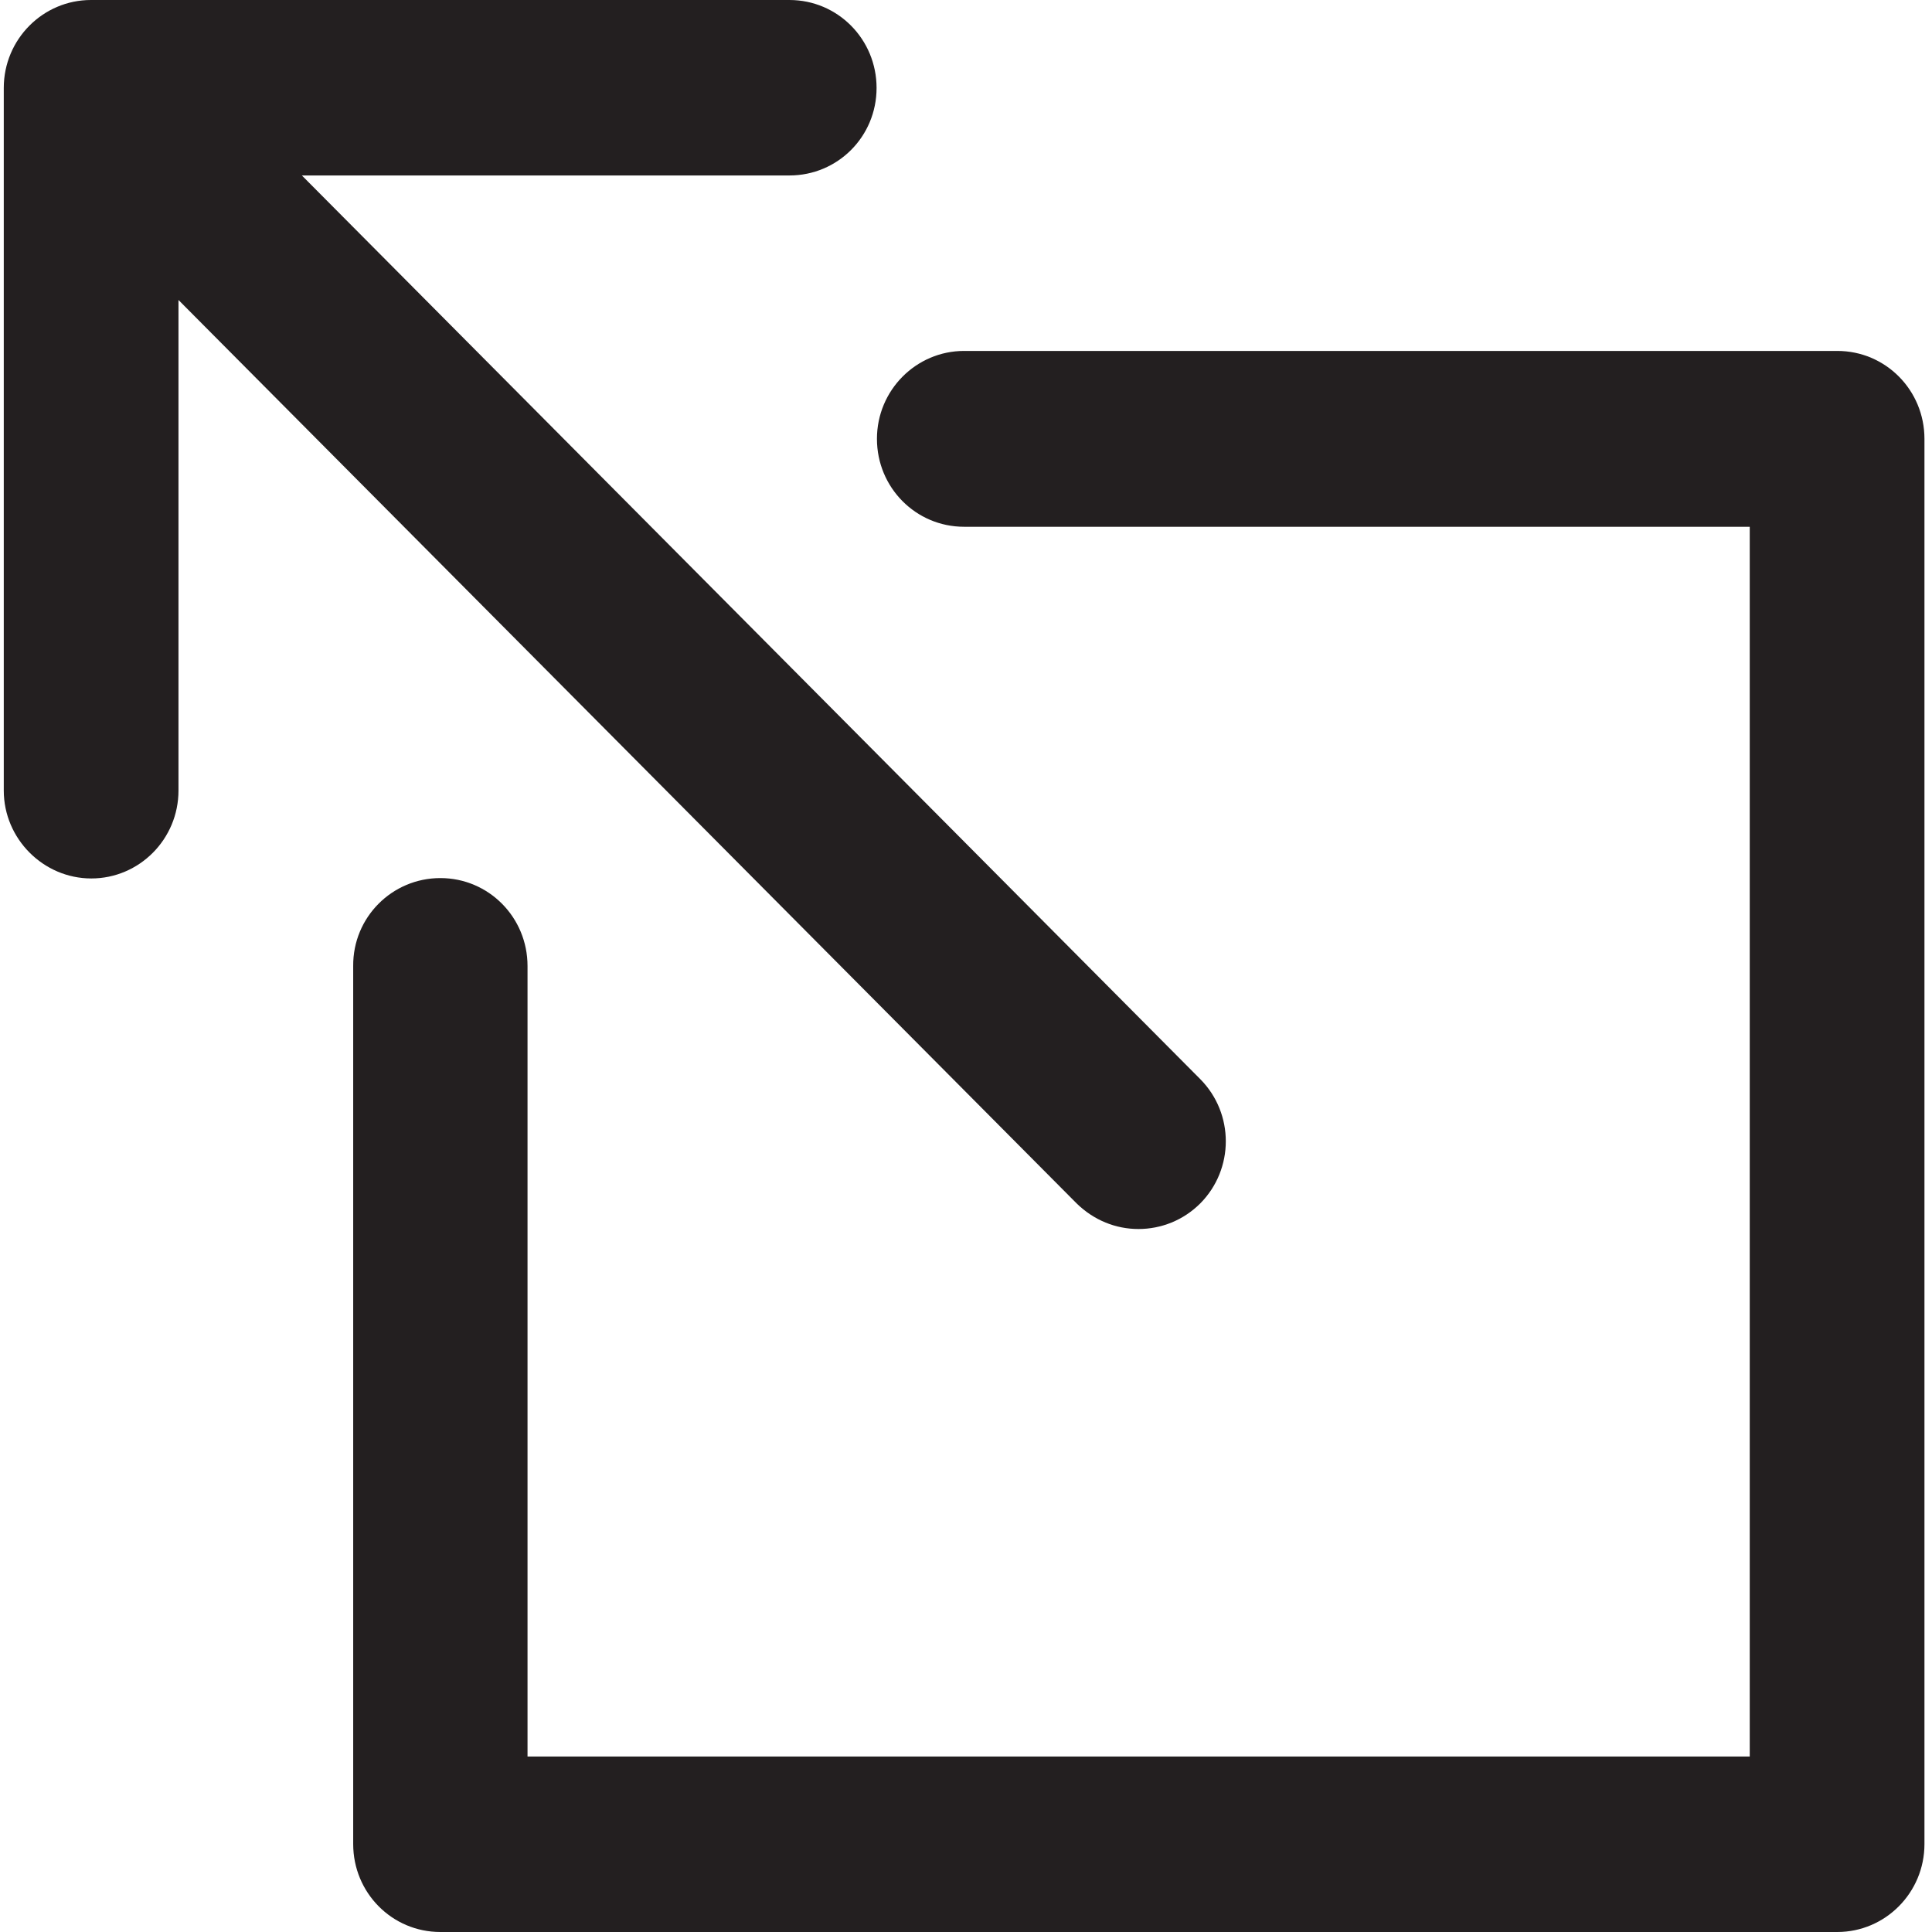
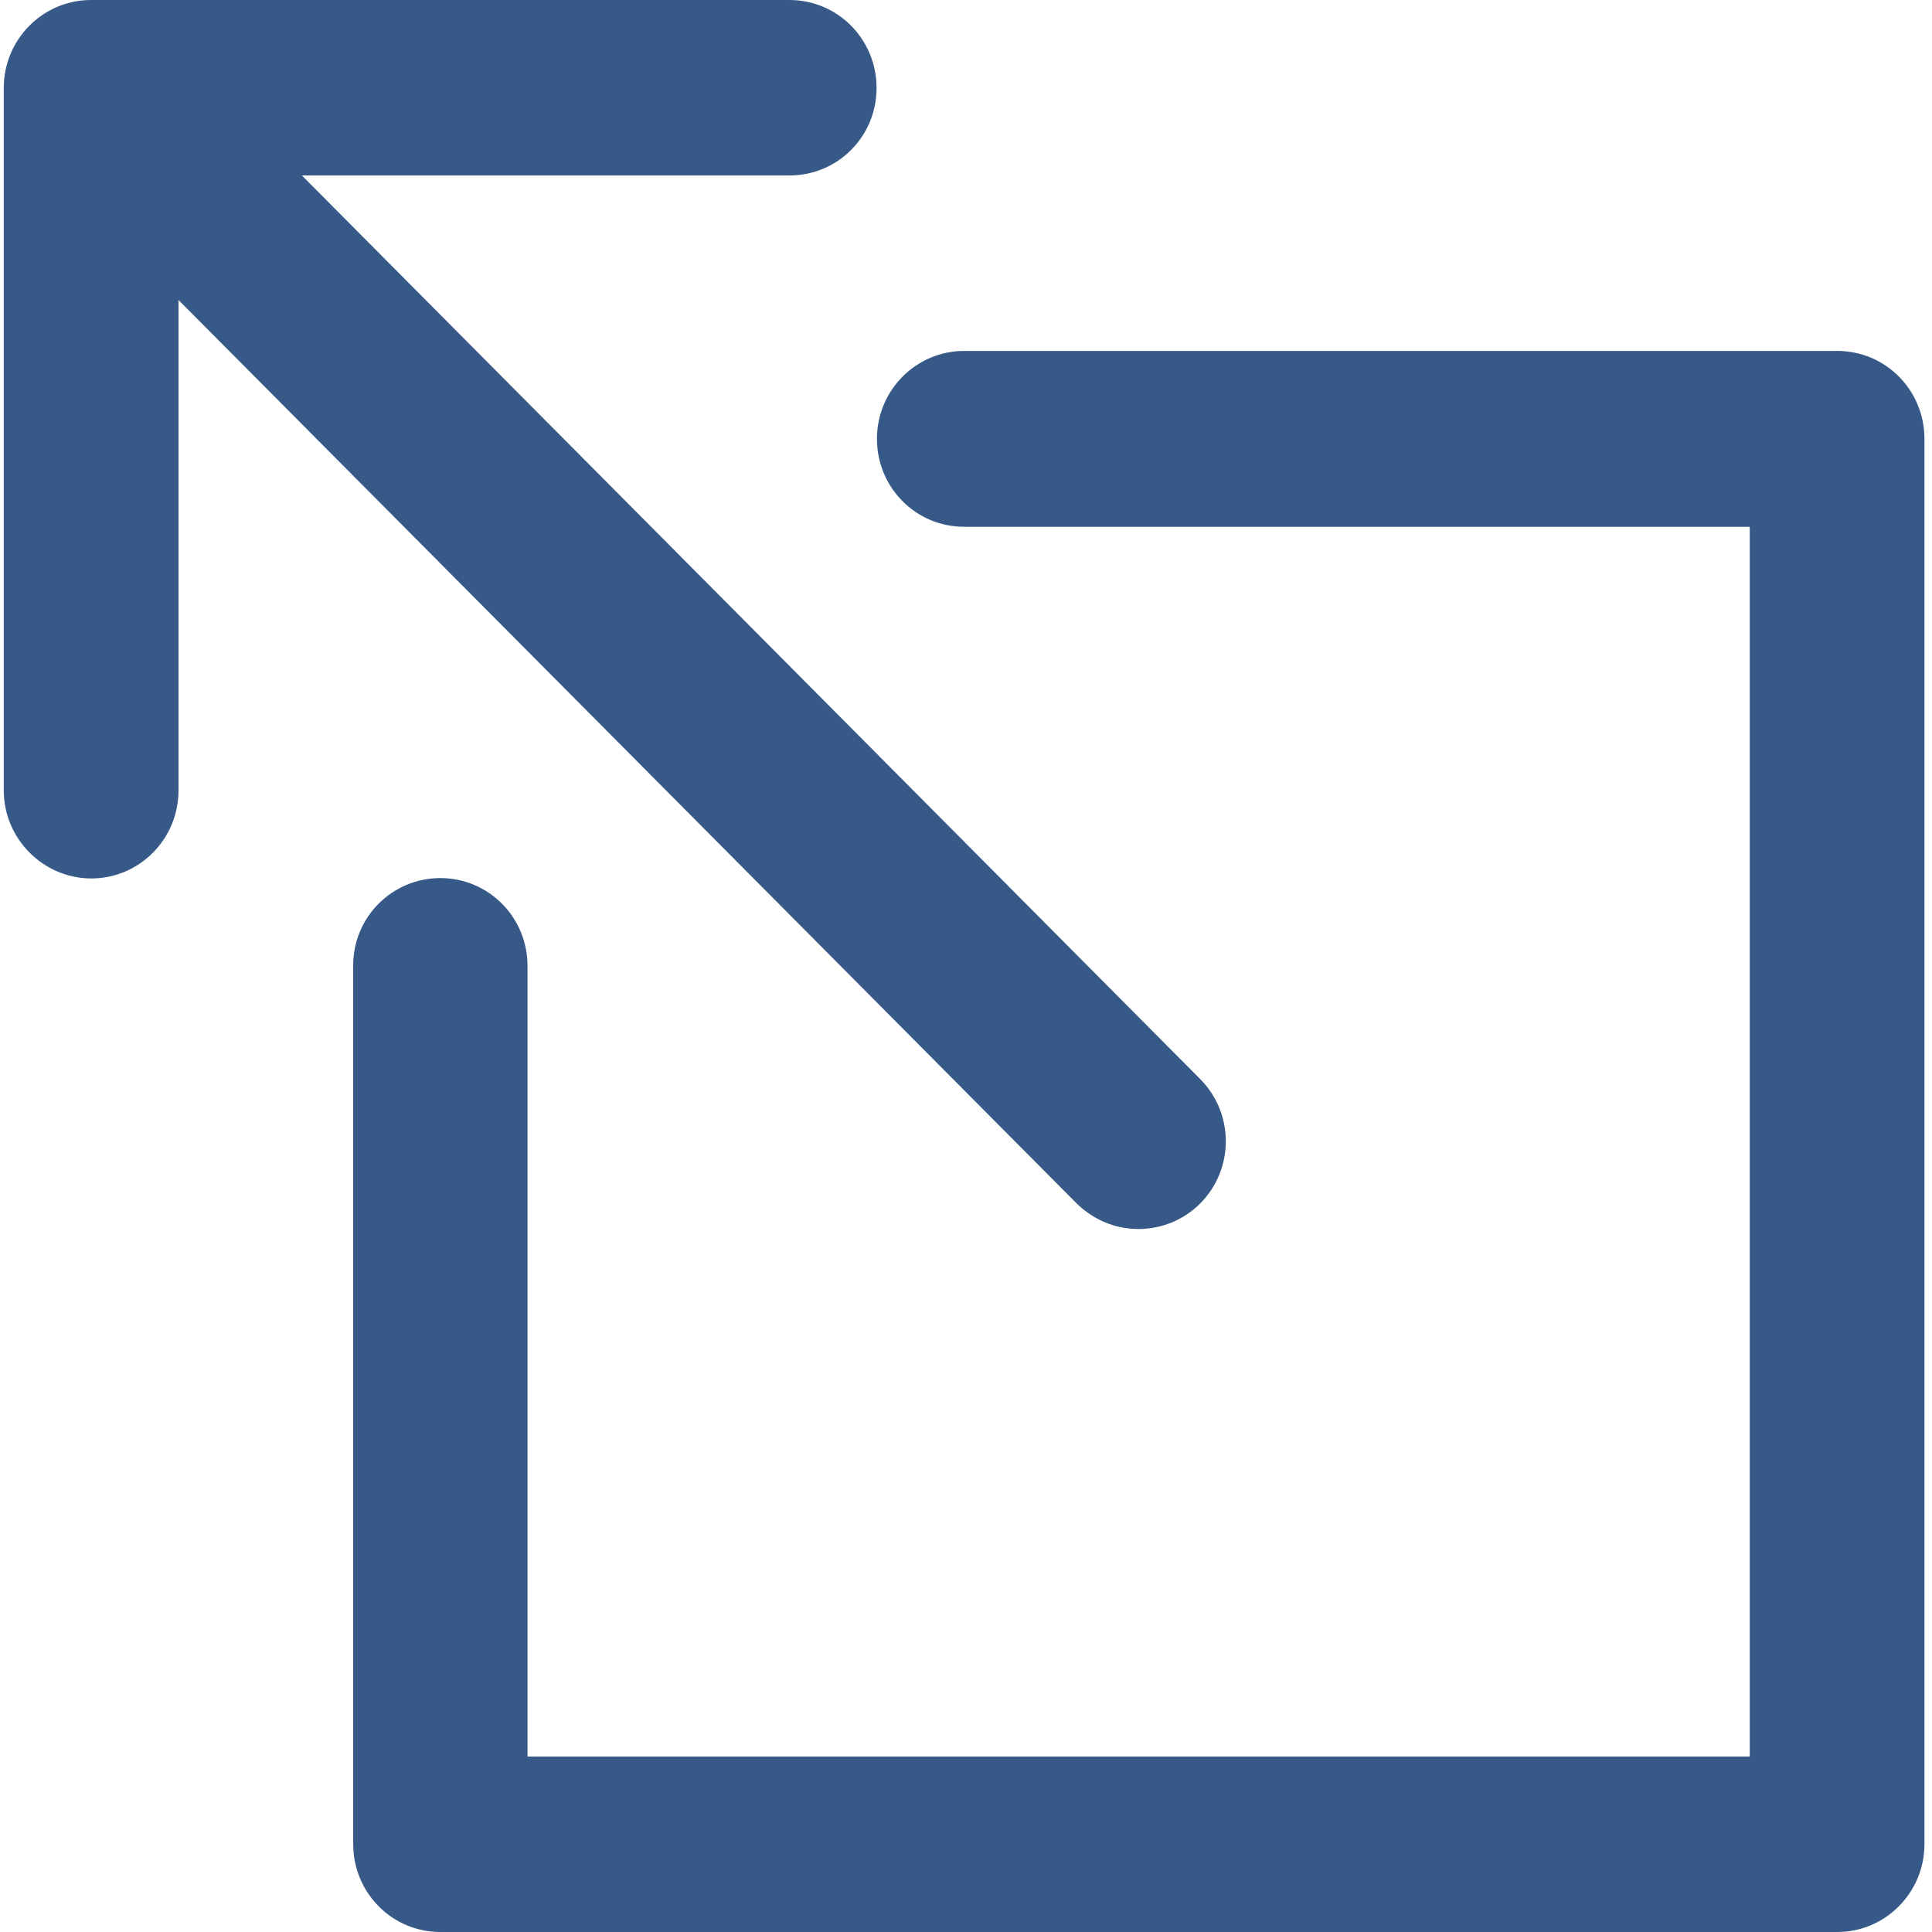
<svg xmlns="http://www.w3.org/2000/svg" version="1.1" id="Layer_1" x="0px" y="0px" viewBox="0 0 512 512" style="enable-background:new 0 0 512 512;" xml:space="preserve">
  <style type="text/css">
- 	.st0{fill:#231F20;}
+ 	.st0{fill:#375987;}
</style>
  <g>
    <g>
-       <path class="st0" d="M24.1,0h185.1c12.8,0,23.1,10.4,23.1,23.3S222,46.5,209.2,46.5H80l238.1,239.5c9,9.1,9,23.8,0,32.9    c-4.5,4.5-10.4,6.8-16.4,6.8s-11.8-2.3-16.4-6.8L47.3,79.5v130c0,12.9-10.4,23.3-23.1,23.3S1,222.3,1,209.5V23.3    C1,10.4,11.4,0,24.1,0z" />
+       <path class="st0" d="M24.1,0h185.1c12.8,0,23.1,10.4,23.1,23.3S222,46.5,209.2,46.5H80L318.1,286c9,9.1,9,23.8,0,32.9    c-4.5,4.5-10.4,6.8-16.4,6.8s-11.8-2.3-16.4-6.8L47.3,79.5v130c0,12.9-10.4,23.3-23.1,23.3S1,222.3,1,209.5V23.3    C1,10.4,11.4,0,24.1,0z" />
    </g>
  </g>
  <g>
    <g>
-       <path class="st0" d="M116.7,232.7c12.8,0,23.1,10.4,23.1,23.3v209.5h323.9V139.6H255.5c-12.8,0-23.1-10.4-23.1-23.3    s10.4-23.3,23.1-23.3h231.4c12.8,0,23.1,10.4,23.1,23.3v372.4c0,12.9-10.4,23.3-23.1,23.3H116.7c-12.8,0-23.1-10.4-23.1-23.3V256    C93.5,243.1,103.9,232.7,116.7,232.7z" />
+       <path class="st0" d="M116.7,232.7c12.8,0,23.1,10.4,23.1,23.3v209.5h323.9V139.6H255.5c-12.8,0-23.1-10.4-23.1-23.3    S242.8,93,255.5,93h231.4c12.8,0,23.1,10.4,23.1,23.3v372.4c0,12.9-10.4,23.3-23.1,23.3H116.7c-12.8,0-23.1-10.4-23.1-23.3V256    C93.5,243.1,103.9,232.7,116.7,232.7z" />
    </g>
  </g>
</svg>
